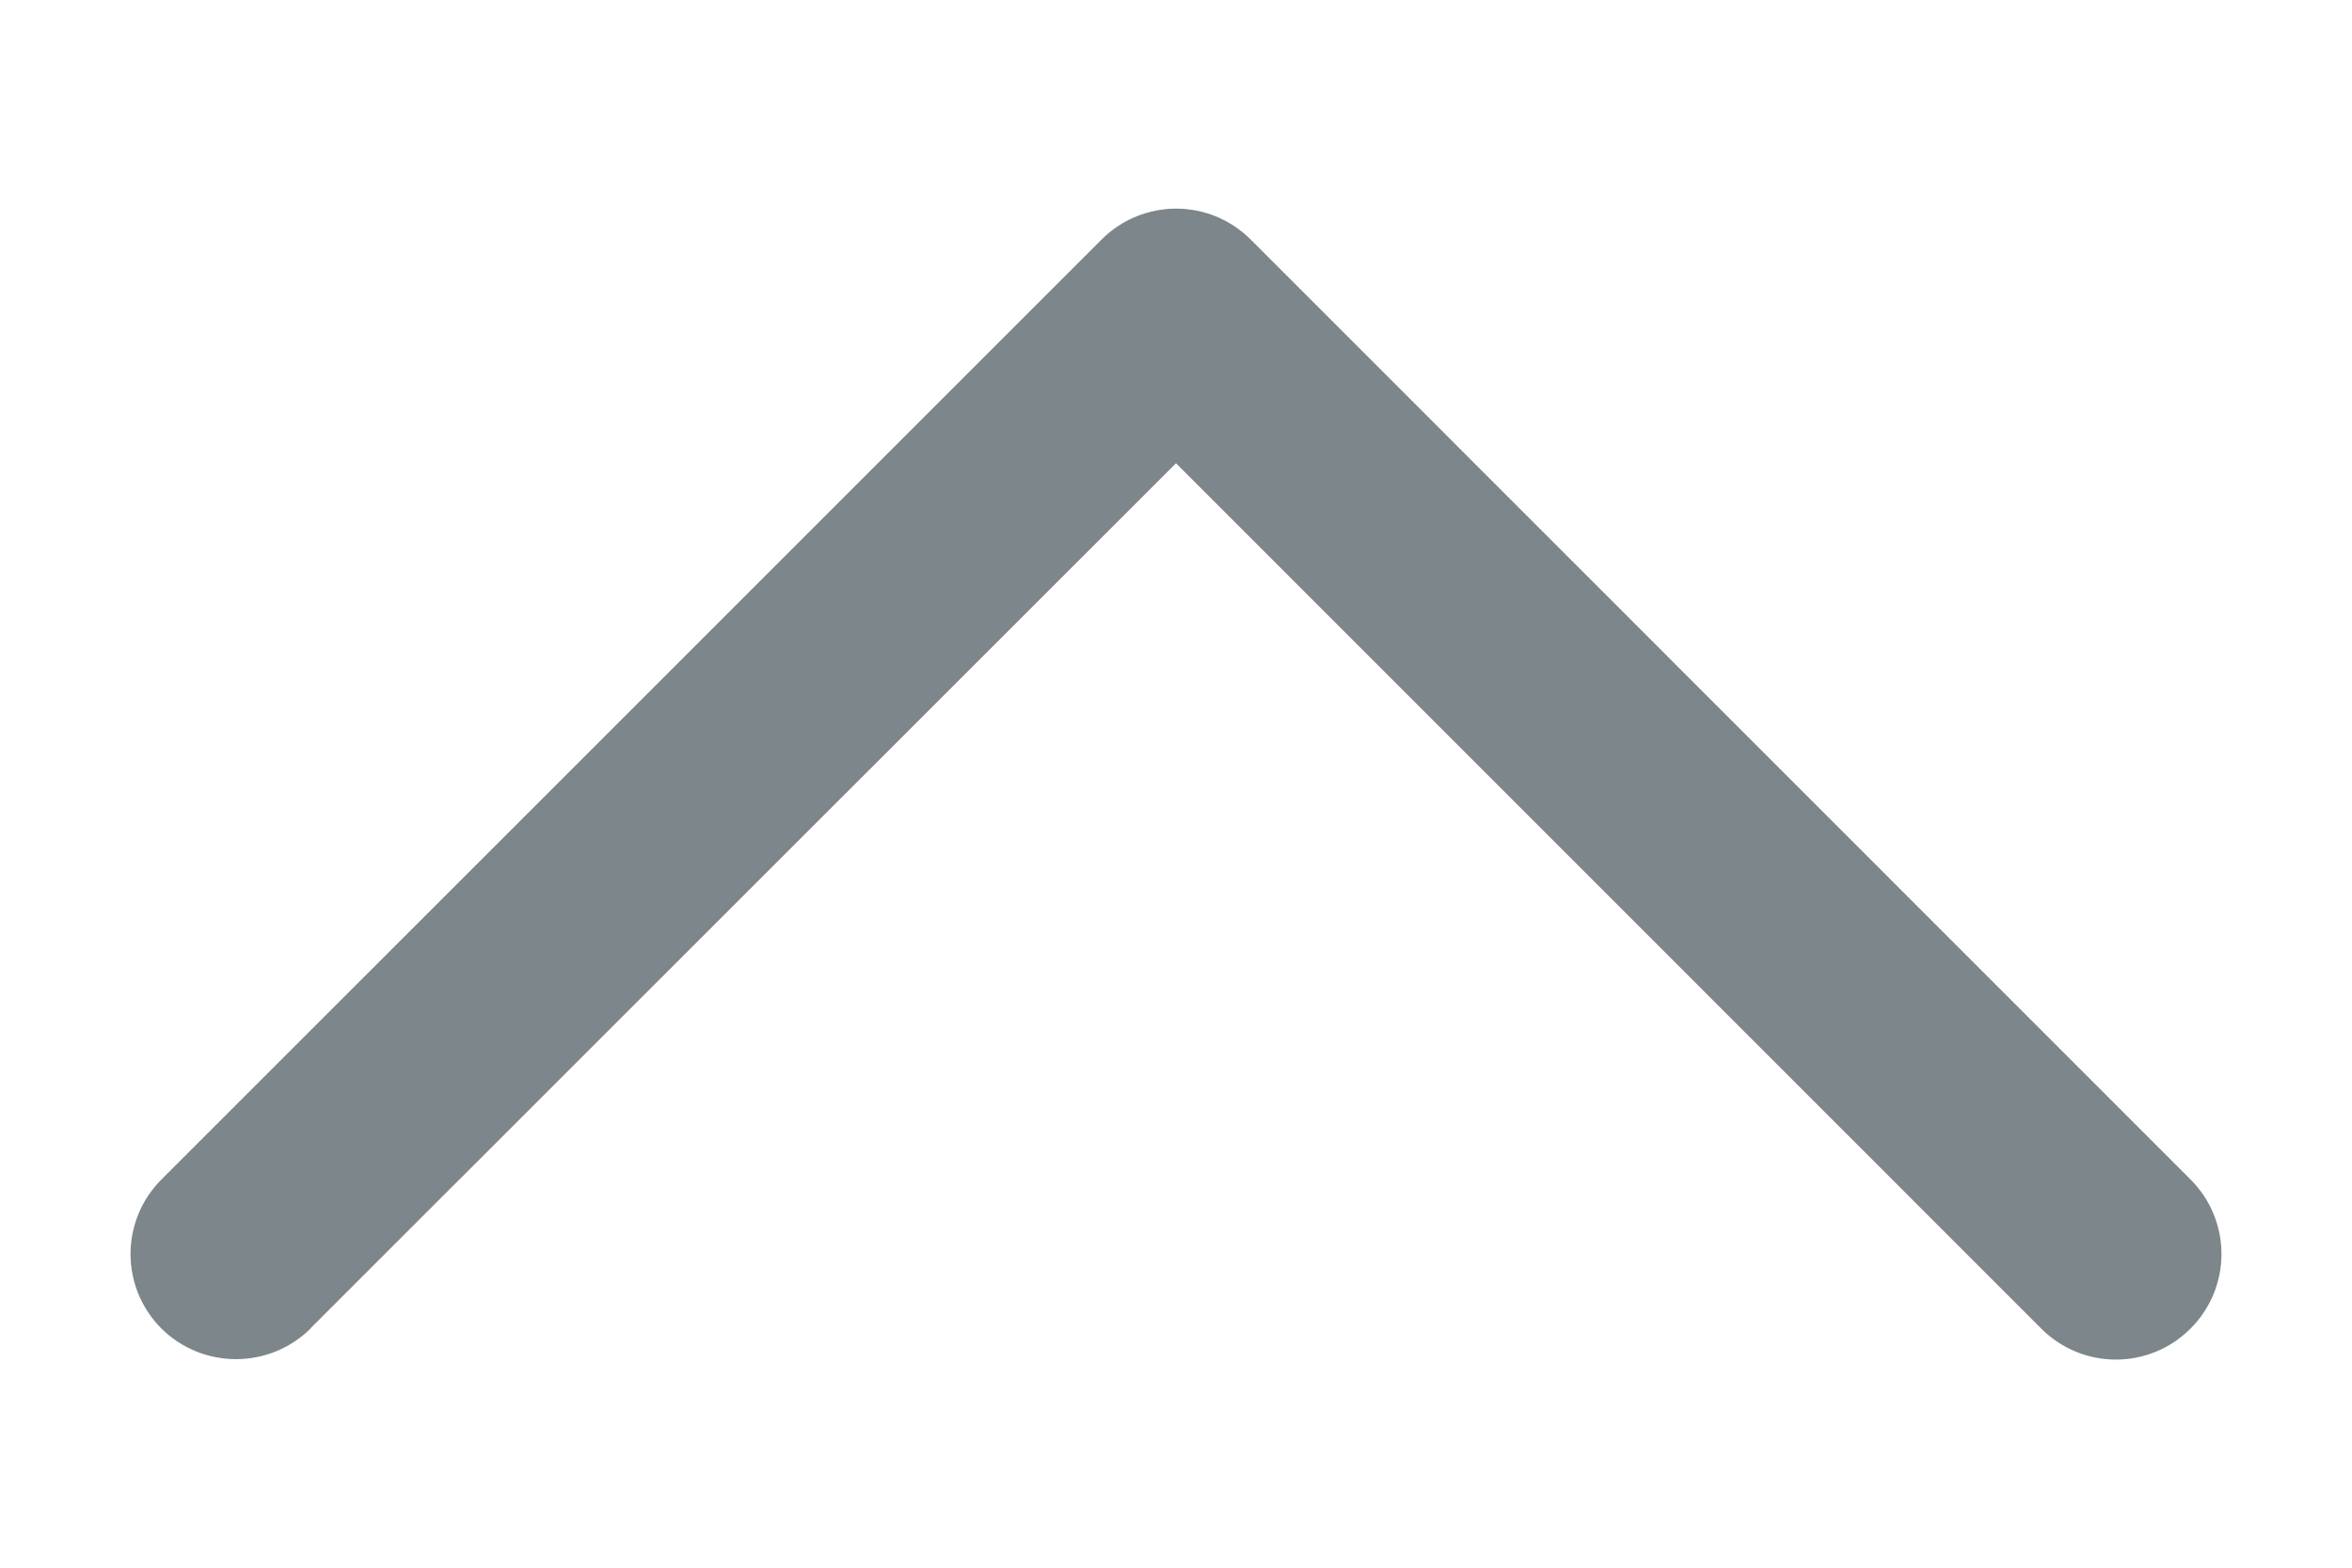
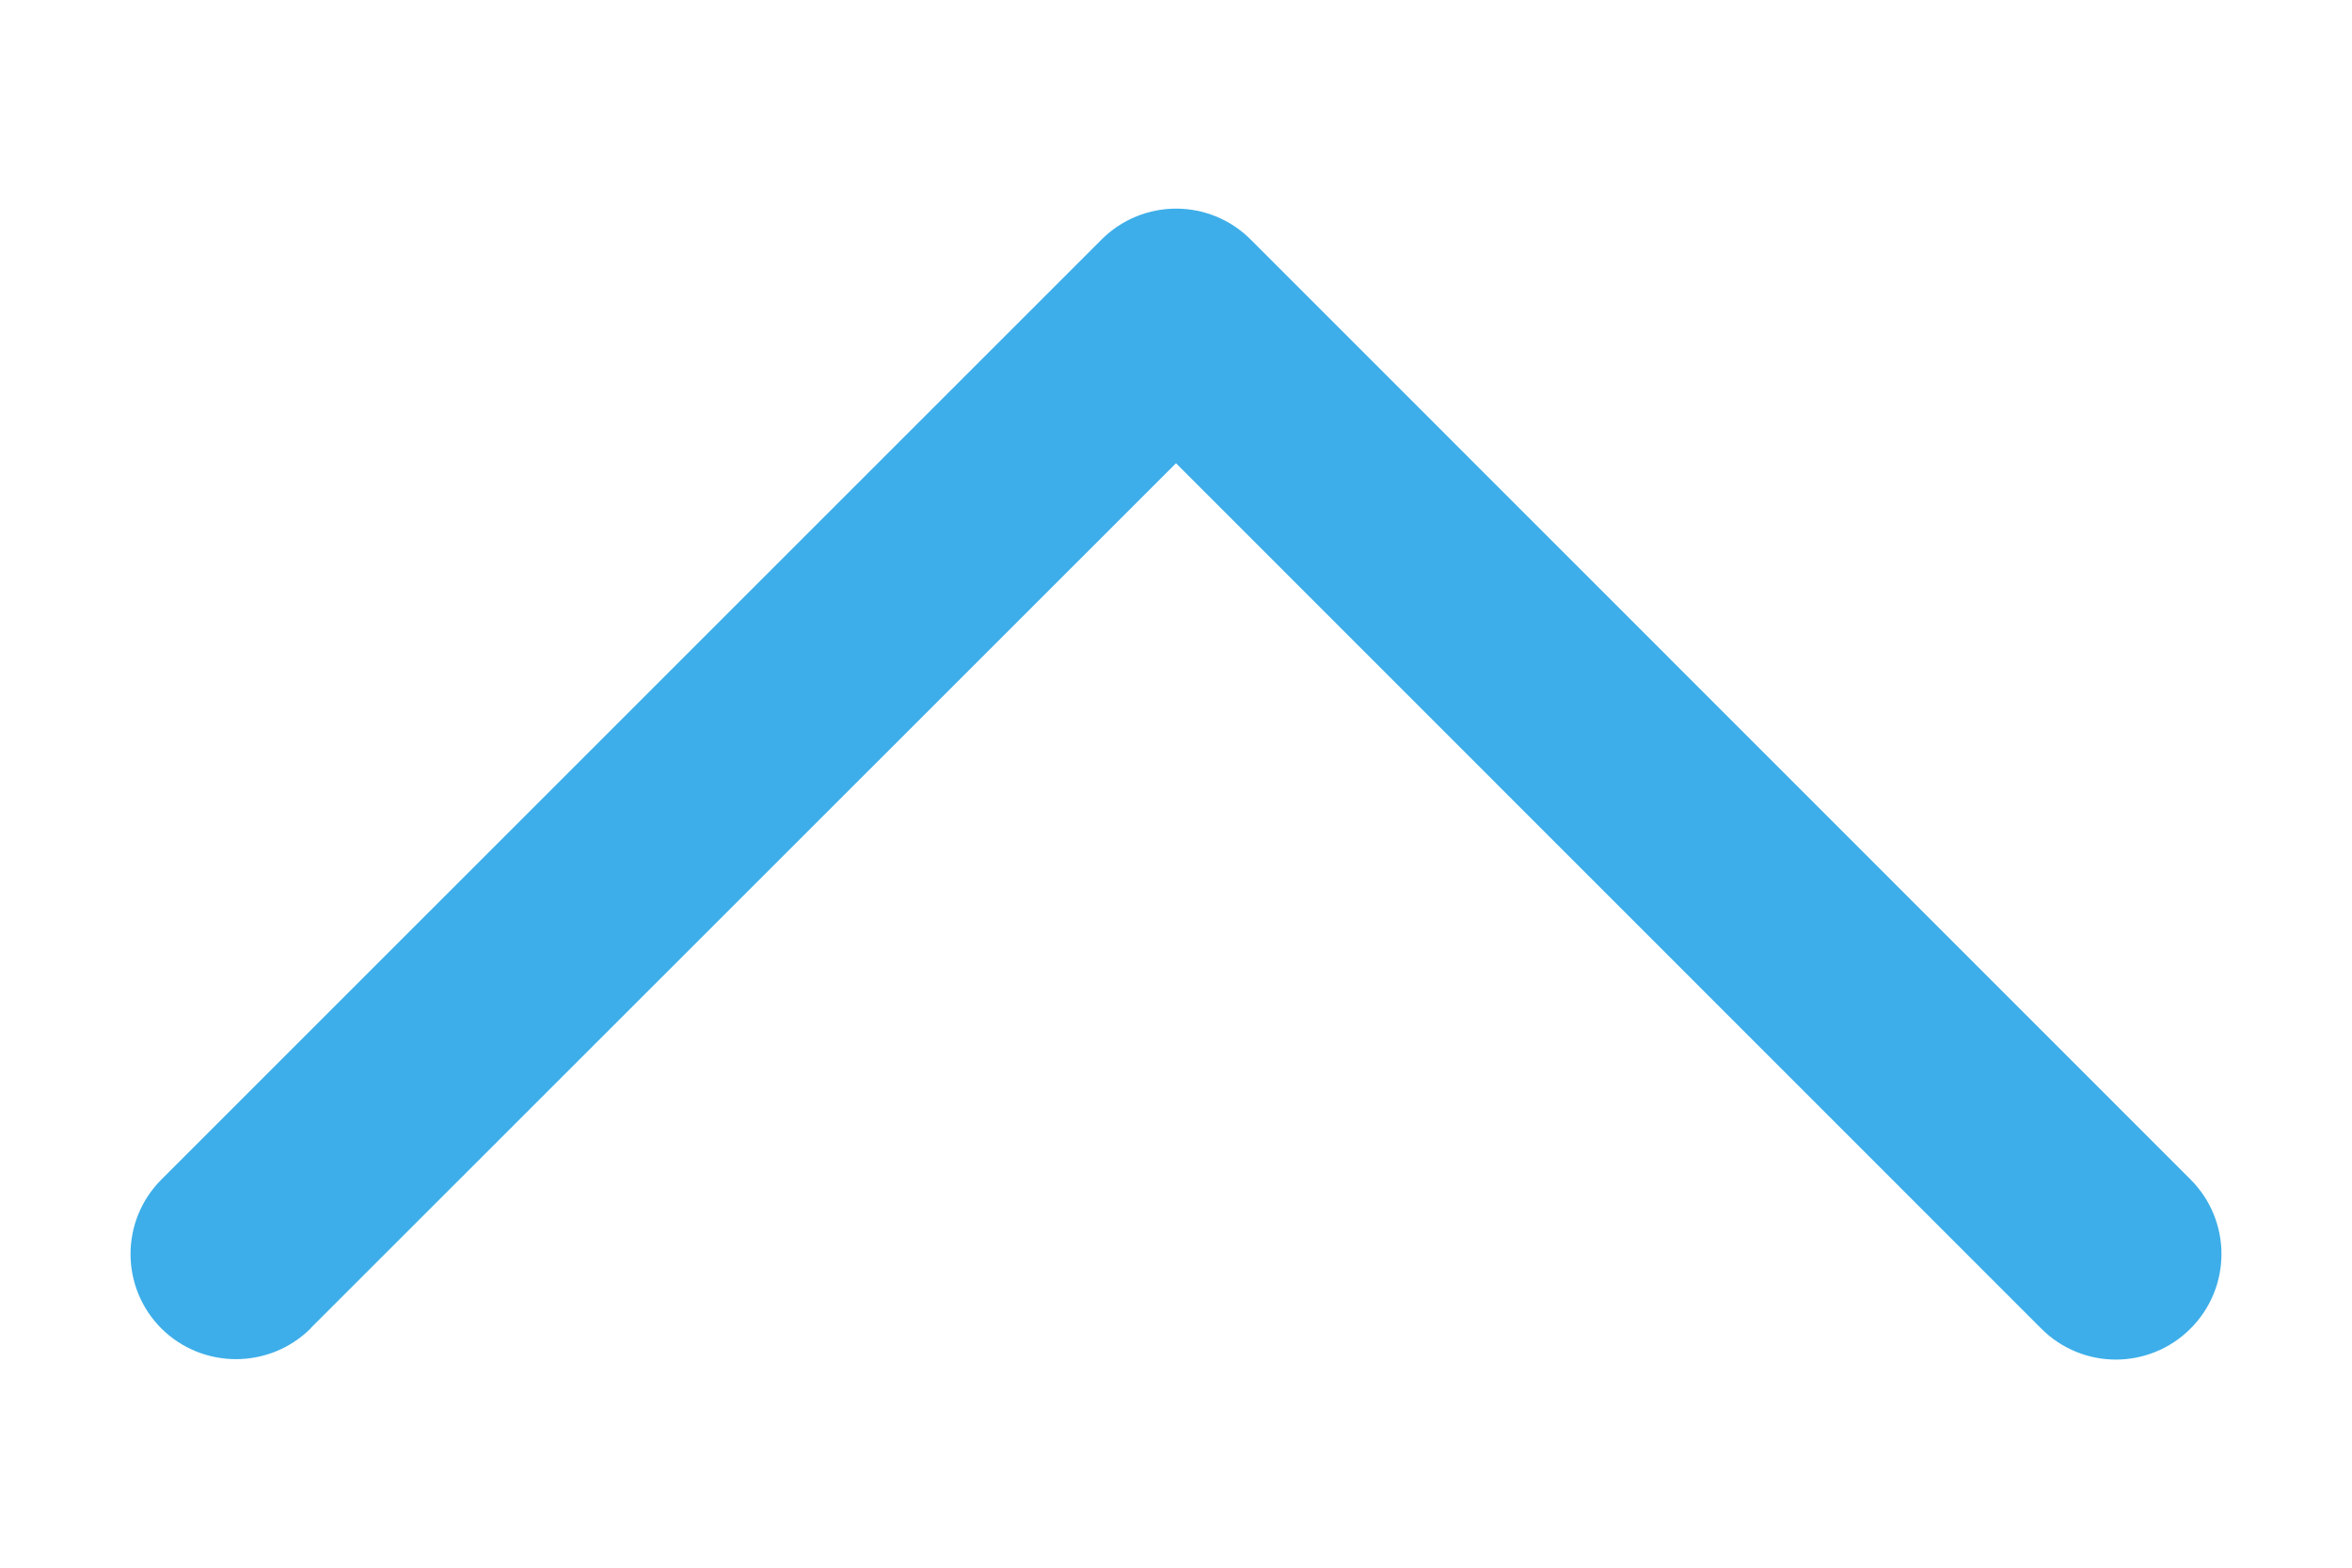
<svg width="90" height="60">
  <g transform="scale(10)">
-     <path d="M 1.189,5.083 4.5,1.773 7.811,5.085 c 0.158,0.158 0.413,0.158 0.571,0 0.158,-0.158 0.158,-0.413 0,-0.571 l -3.596,-3.597 0,0 0,0 c -0.158,-0.158 -0.413,-0.158 -0.571,0 L 0.618,4.514 c -0.158,0.158 -0.158,0.413 0,0.571 0.158,0.156 0.413,0.156 0.571,-0.001 z" fill="#7d868a" fill-opacity="1.0" />
+     <path d="M 1.189,5.083 4.5,1.773 7.811,5.085 c 0.158,0.158 0.413,0.158 0.571,0 0.158,-0.158 0.158,-0.413 0,-0.571 l -3.596,-3.597 0,0 0,0 c -0.158,-0.158 -0.413,-0.158 -0.571,0 L 0.618,4.514 c -0.158,0.158 -0.158,0.413 0,0.571 0.158,0.156 0.413,0.156 0.571,-0.001 z" fill="#3daee9" fill-opacity="1.0" />
  </g>
</svg>
